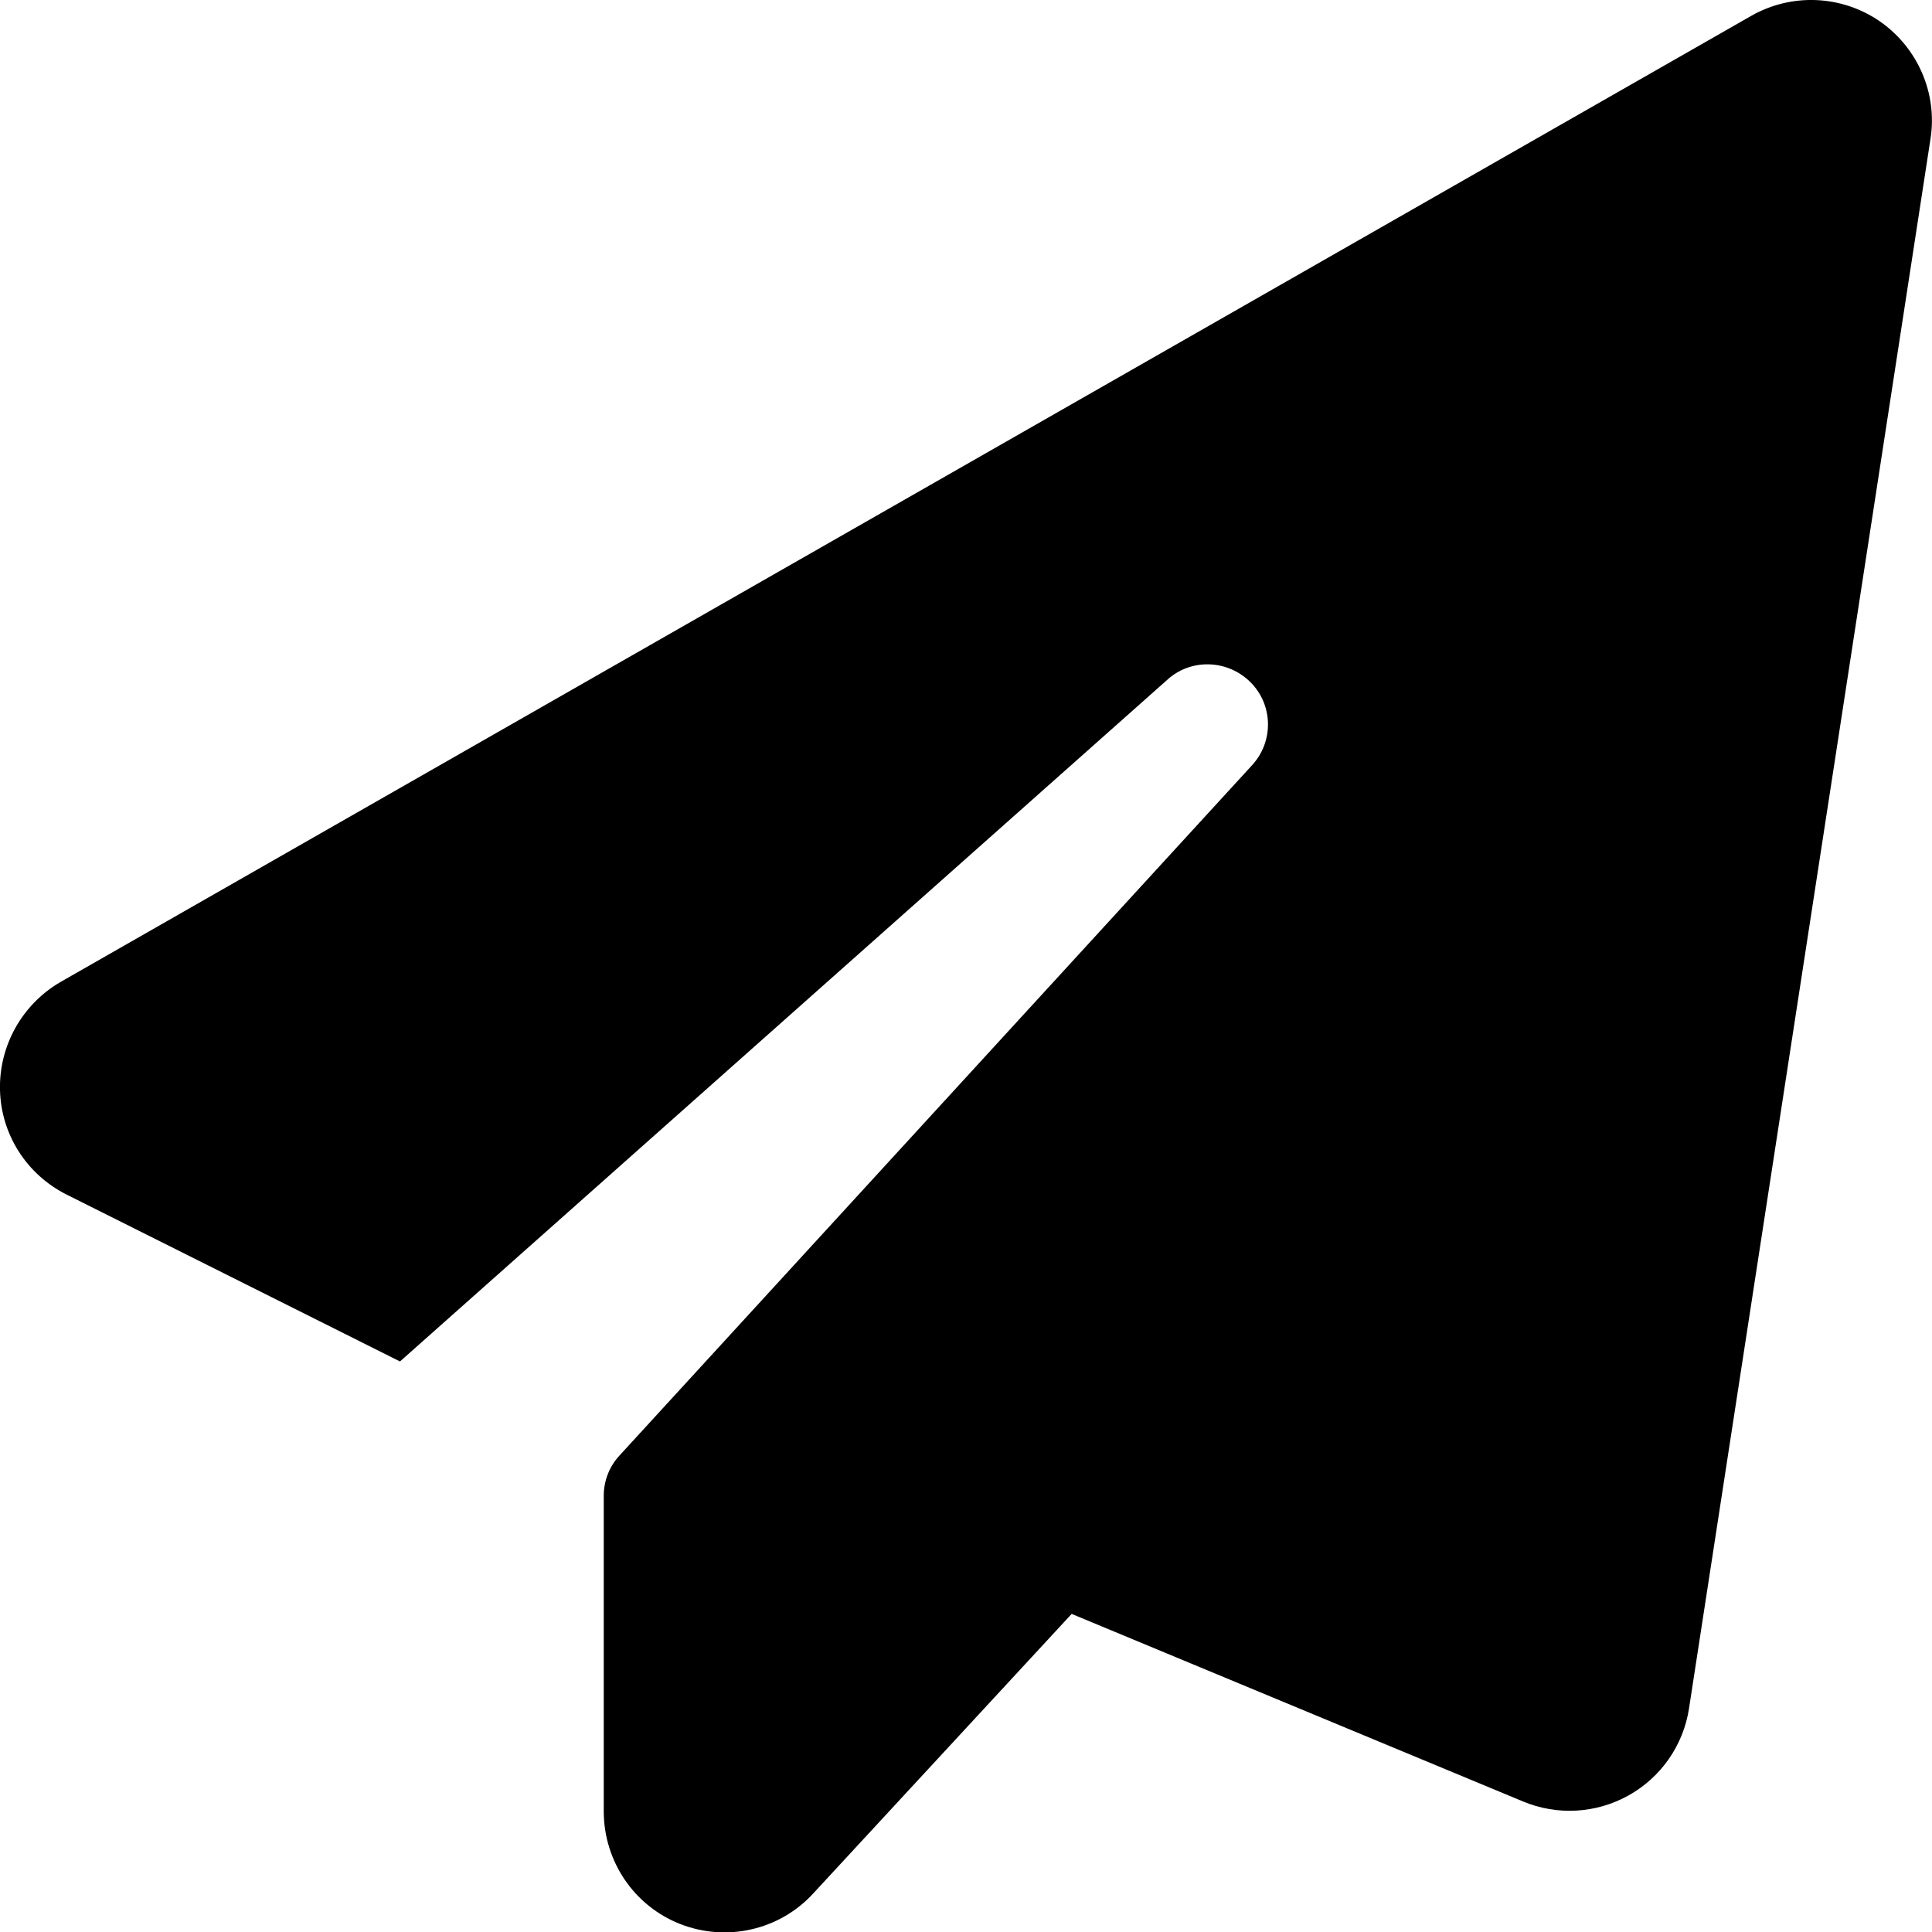
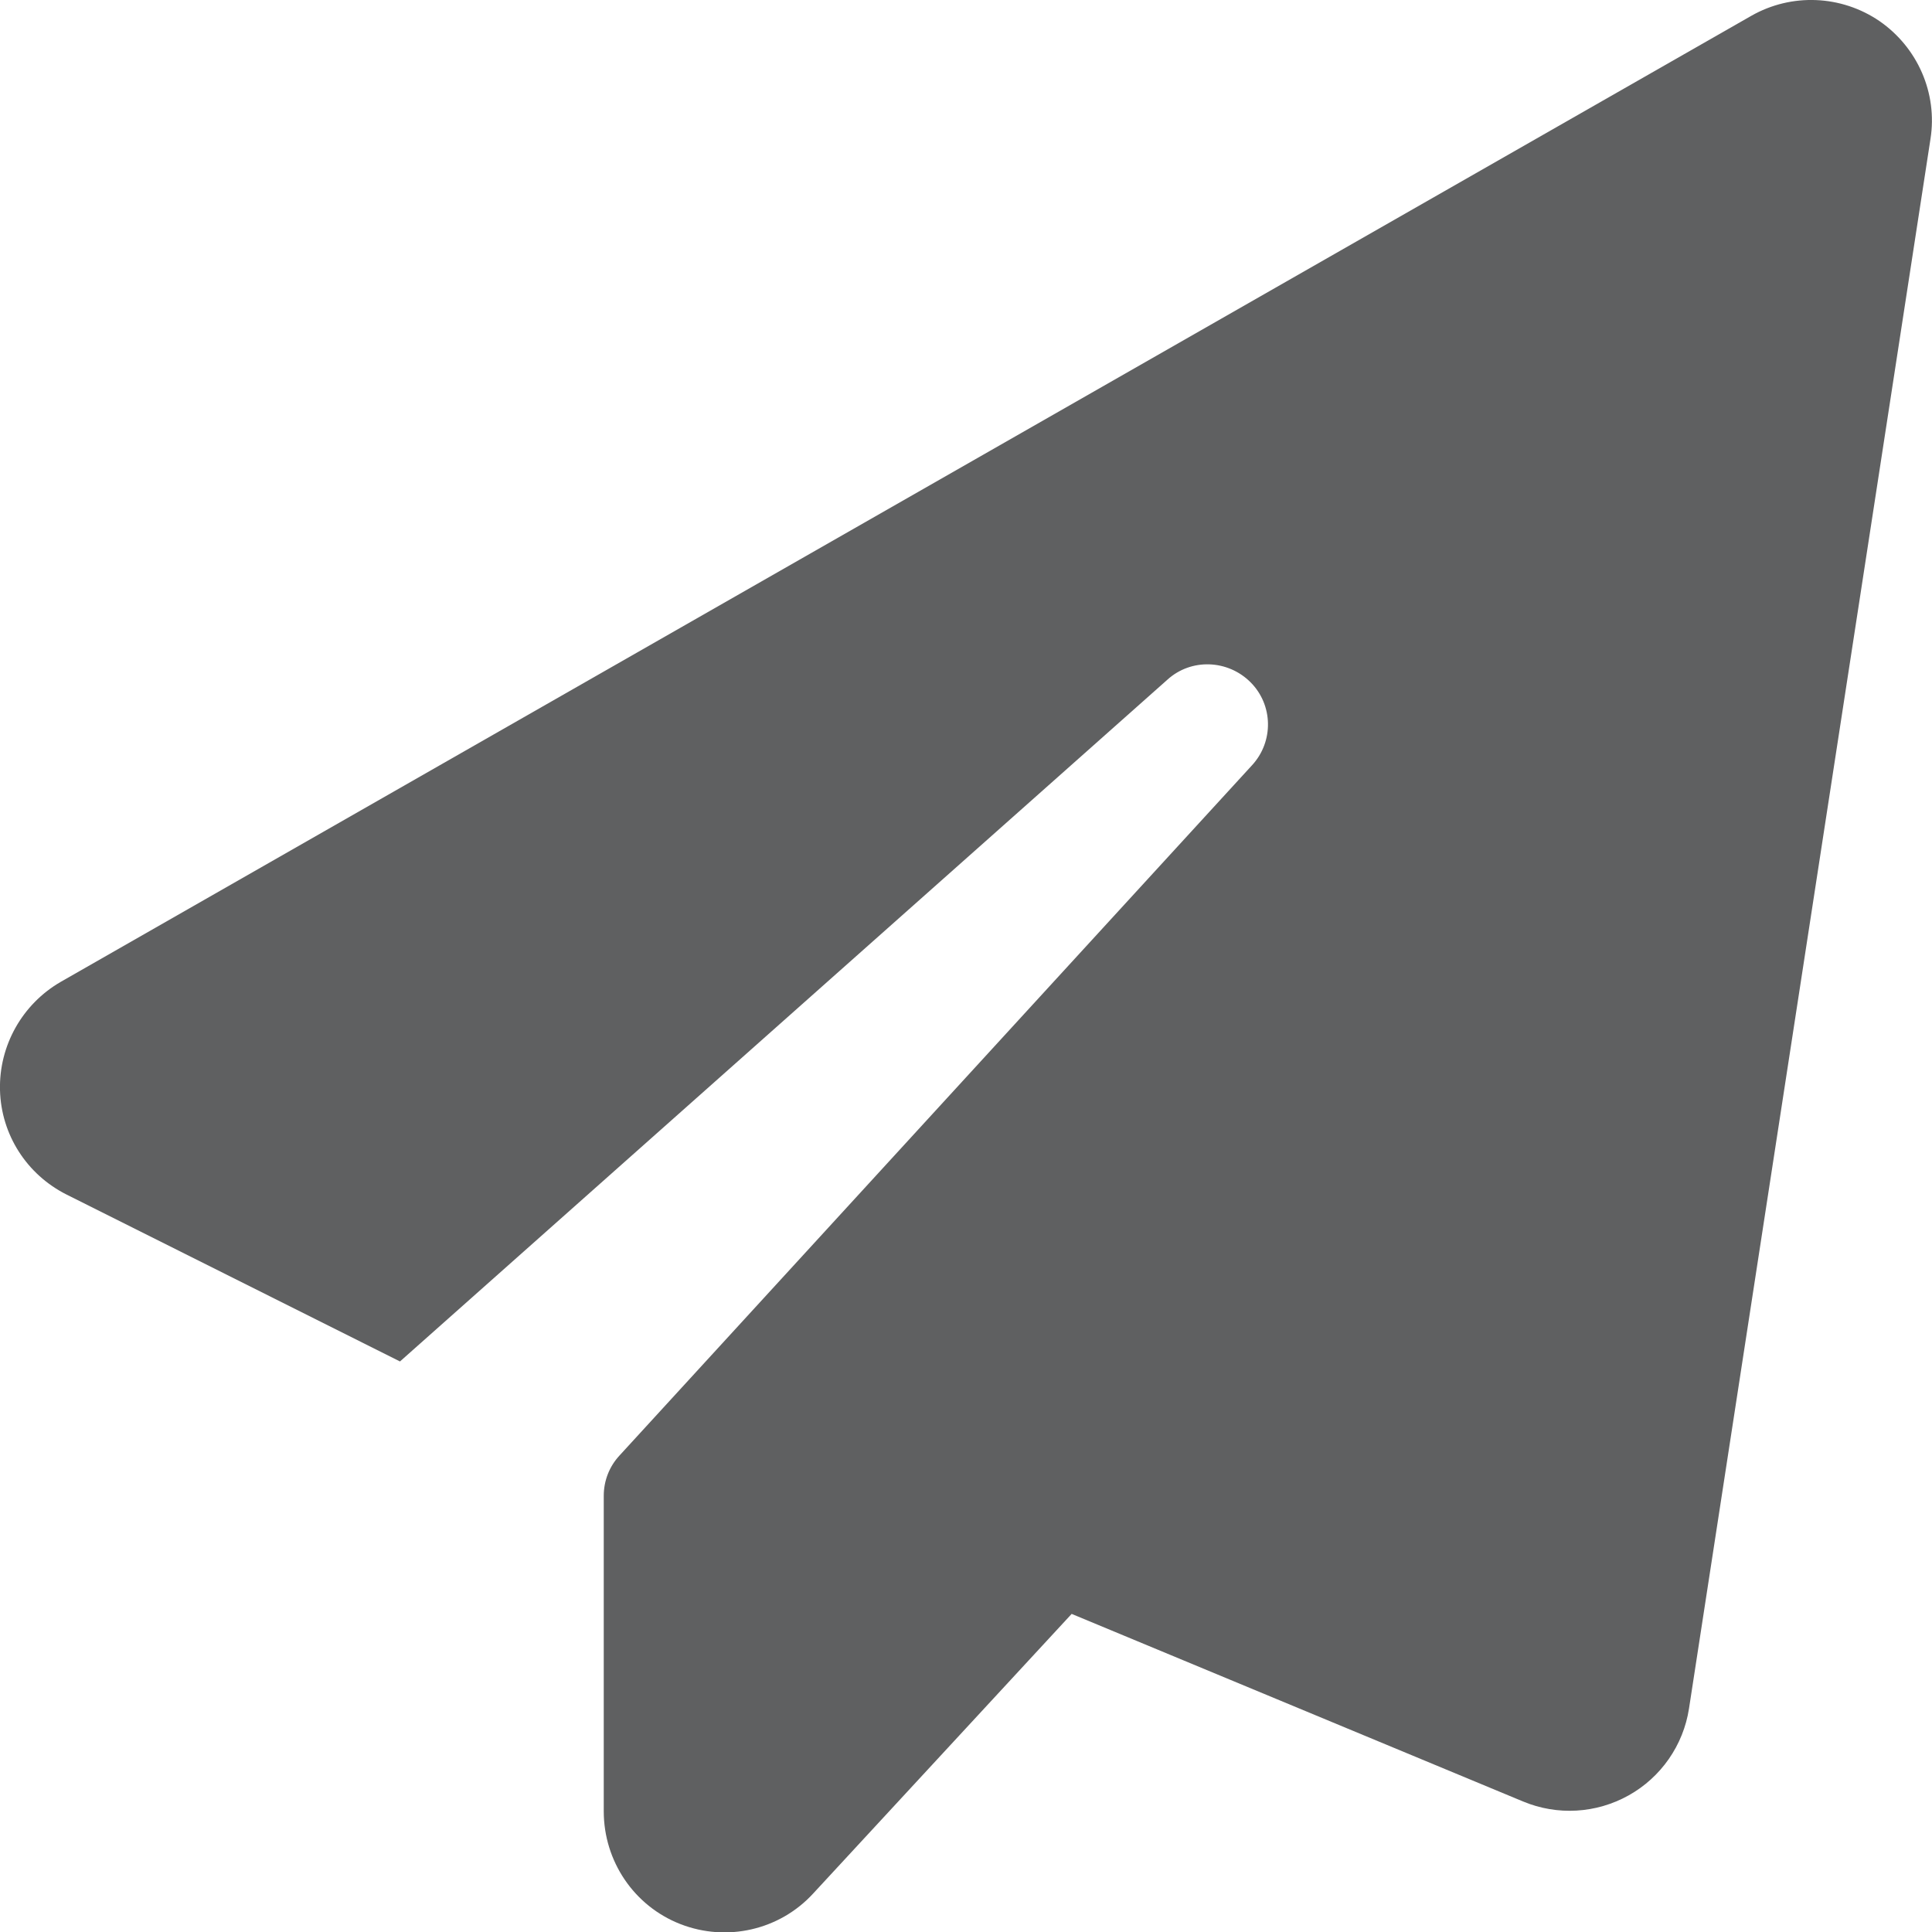
<svg xmlns="http://www.w3.org/2000/svg" viewBox="0 0 512 512">
-   <path d="M498.1 5.6c10.1 7 15.4 19.1 13.5 31.2l-64 416c-1.5 9.7-7.4 18.2-16 23s-18.9 5.4-28 1.6L284 427.7l-68.5 74.1c-8.9 9.7-22.9 12.9-35.2 8.1S160 493.2 160 480V396.4c0-4 1.5-7.8 4.2-10.7L331.8 202.8c5.8-6.3 5.6-16-.4-22s-15.7-6.4-22-.7L106 360.8 17.7 316.6C7.1 311.3 .3 300.7 0 288.9s5.9-22.8 16.1-28.7l448-256c10.7-6.1 23.9-5.5 34 1.4z" fill="black" />
+   <path d="M498.1 5.6c10.1 7 15.4 19.1 13.5 31.2l-64 416c-1.5 9.7-7.4 18.2-16 23s-18.9 5.4-28 1.6L284 427.7l-68.5 74.1c-8.9 9.7-22.9 12.9-35.2 8.1S160 493.2 160 480V396.4c0-4 1.5-7.8 4.2-10.7L331.8 202.8c5.8-6.3 5.6-16-.4-22s-15.7-6.4-22-.7L106 360.8 17.7 316.6C7.1 311.3 .3 300.7 0 288.9s5.9-22.8 16.1-28.7l448-256c10.7-6.1 23.9-5.5 34 1.4z" fill="#5F6061" />
</svg>
